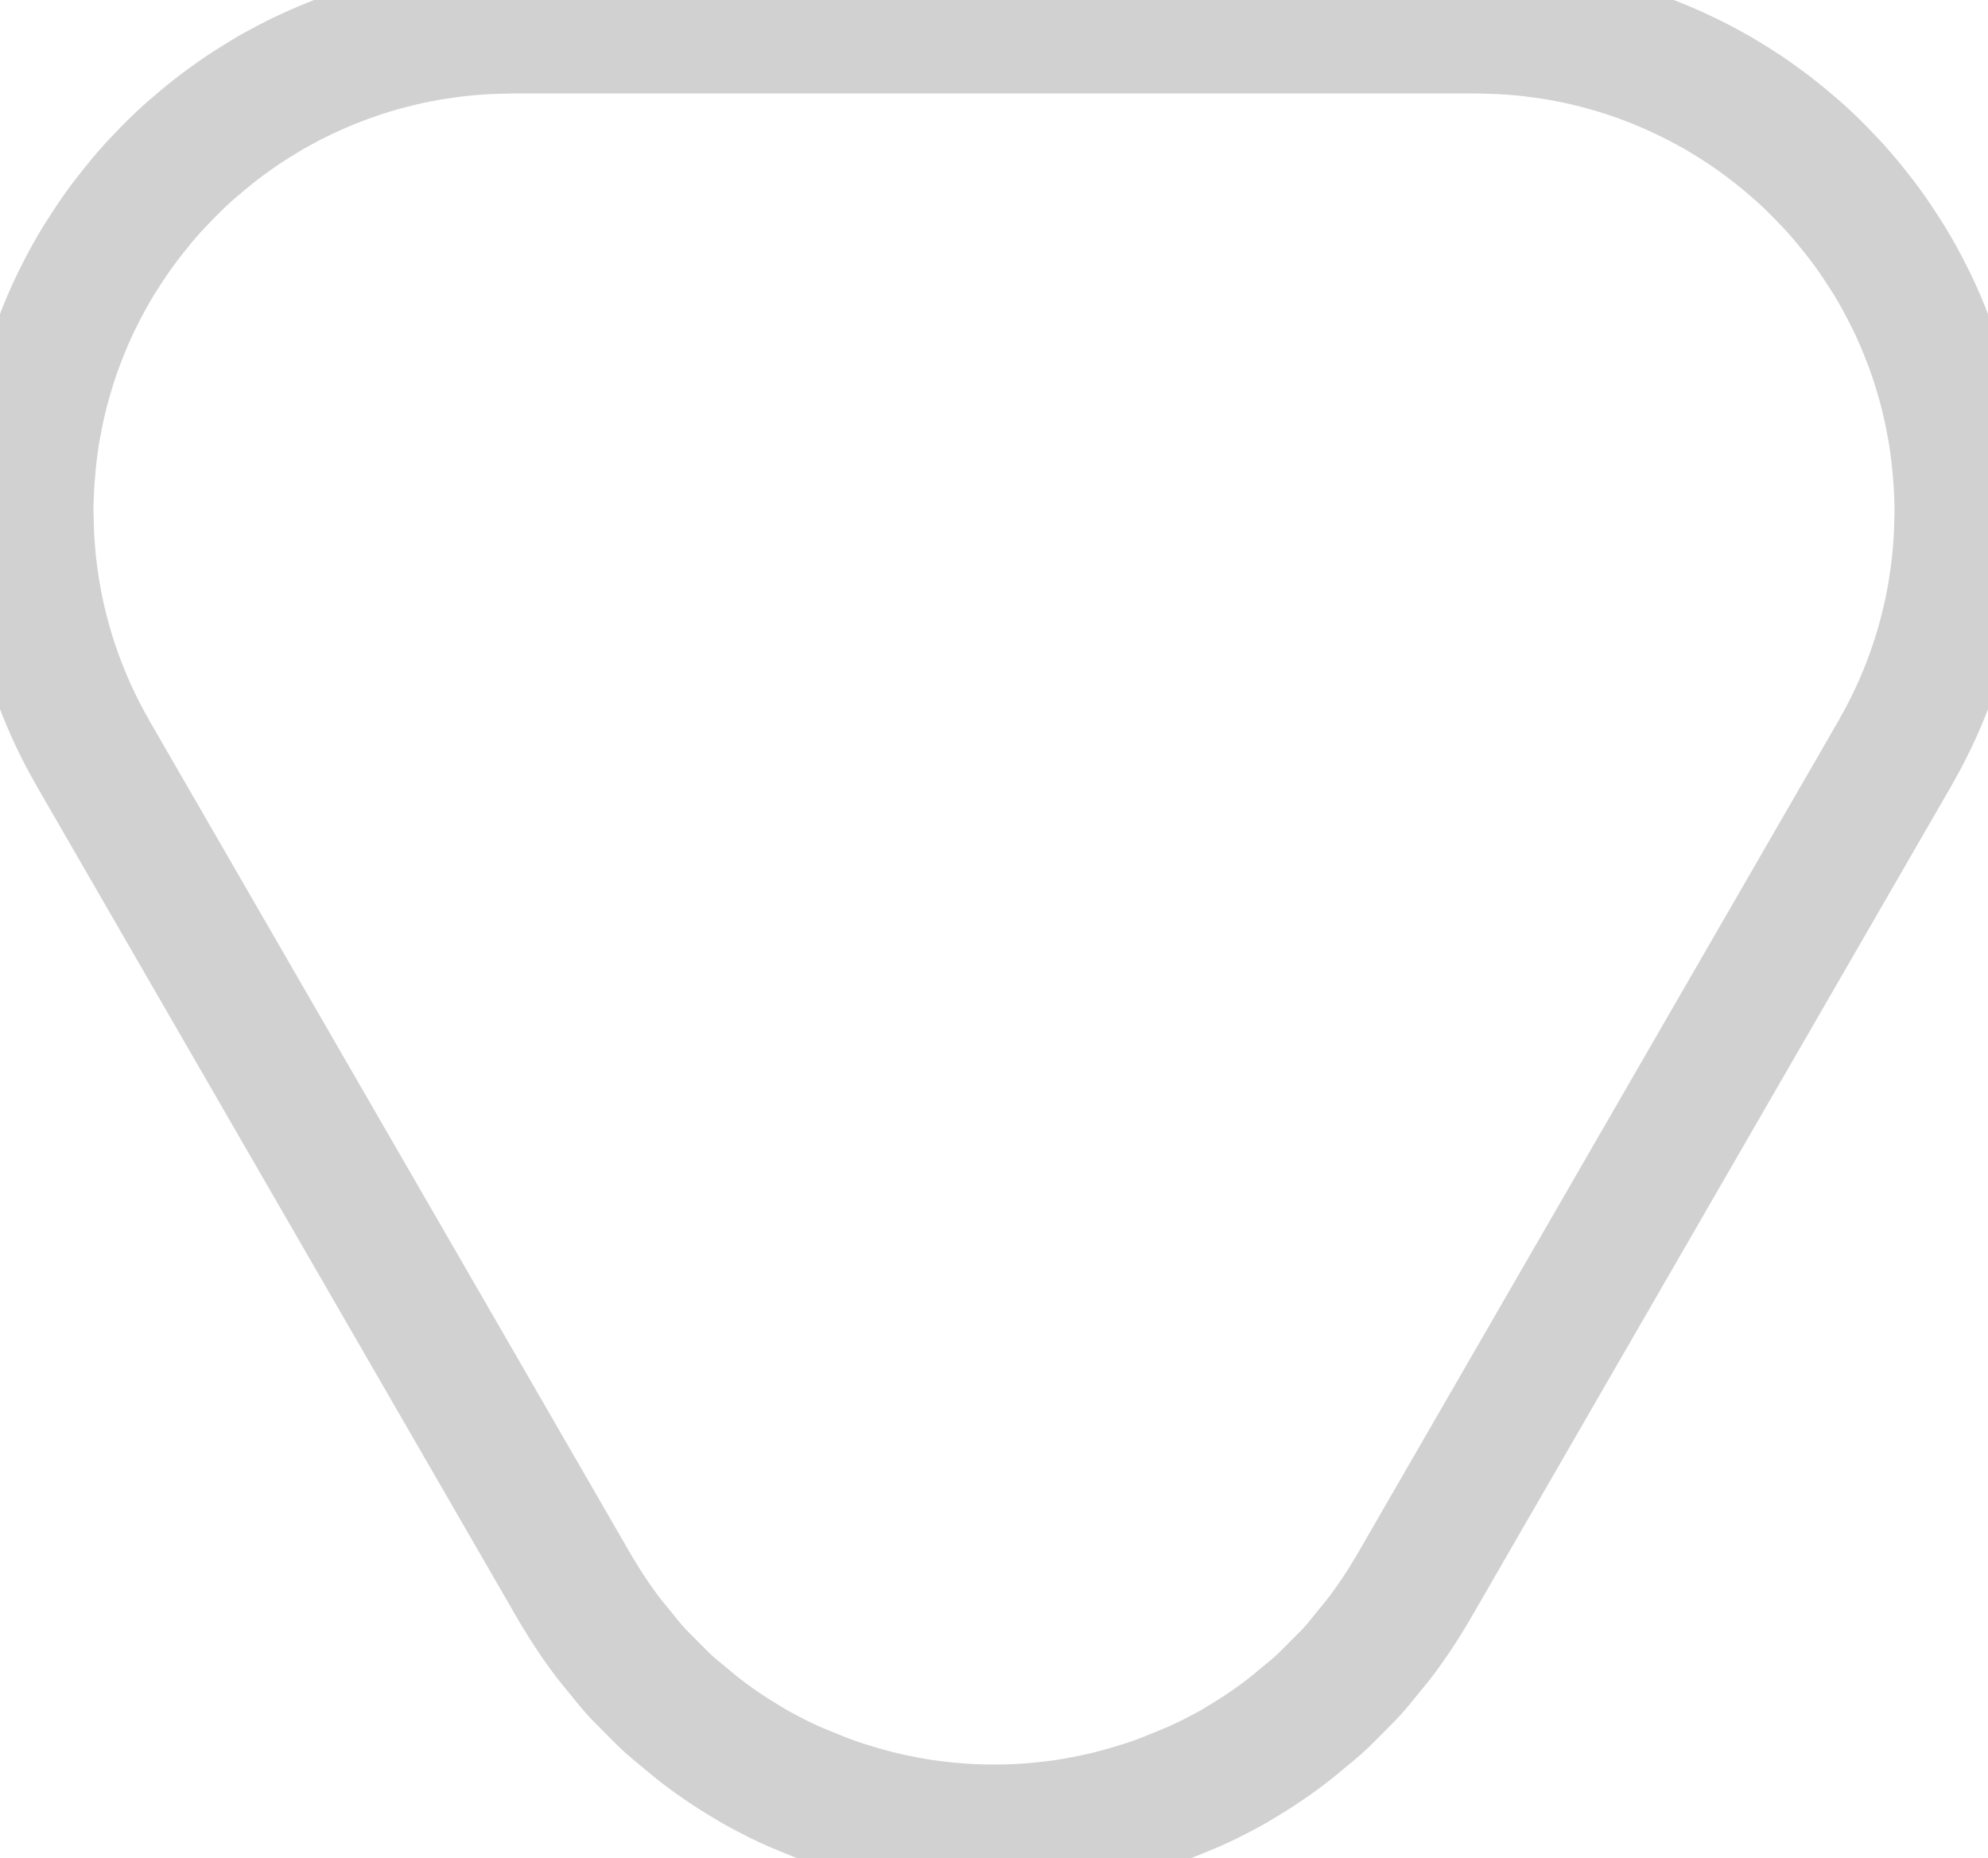
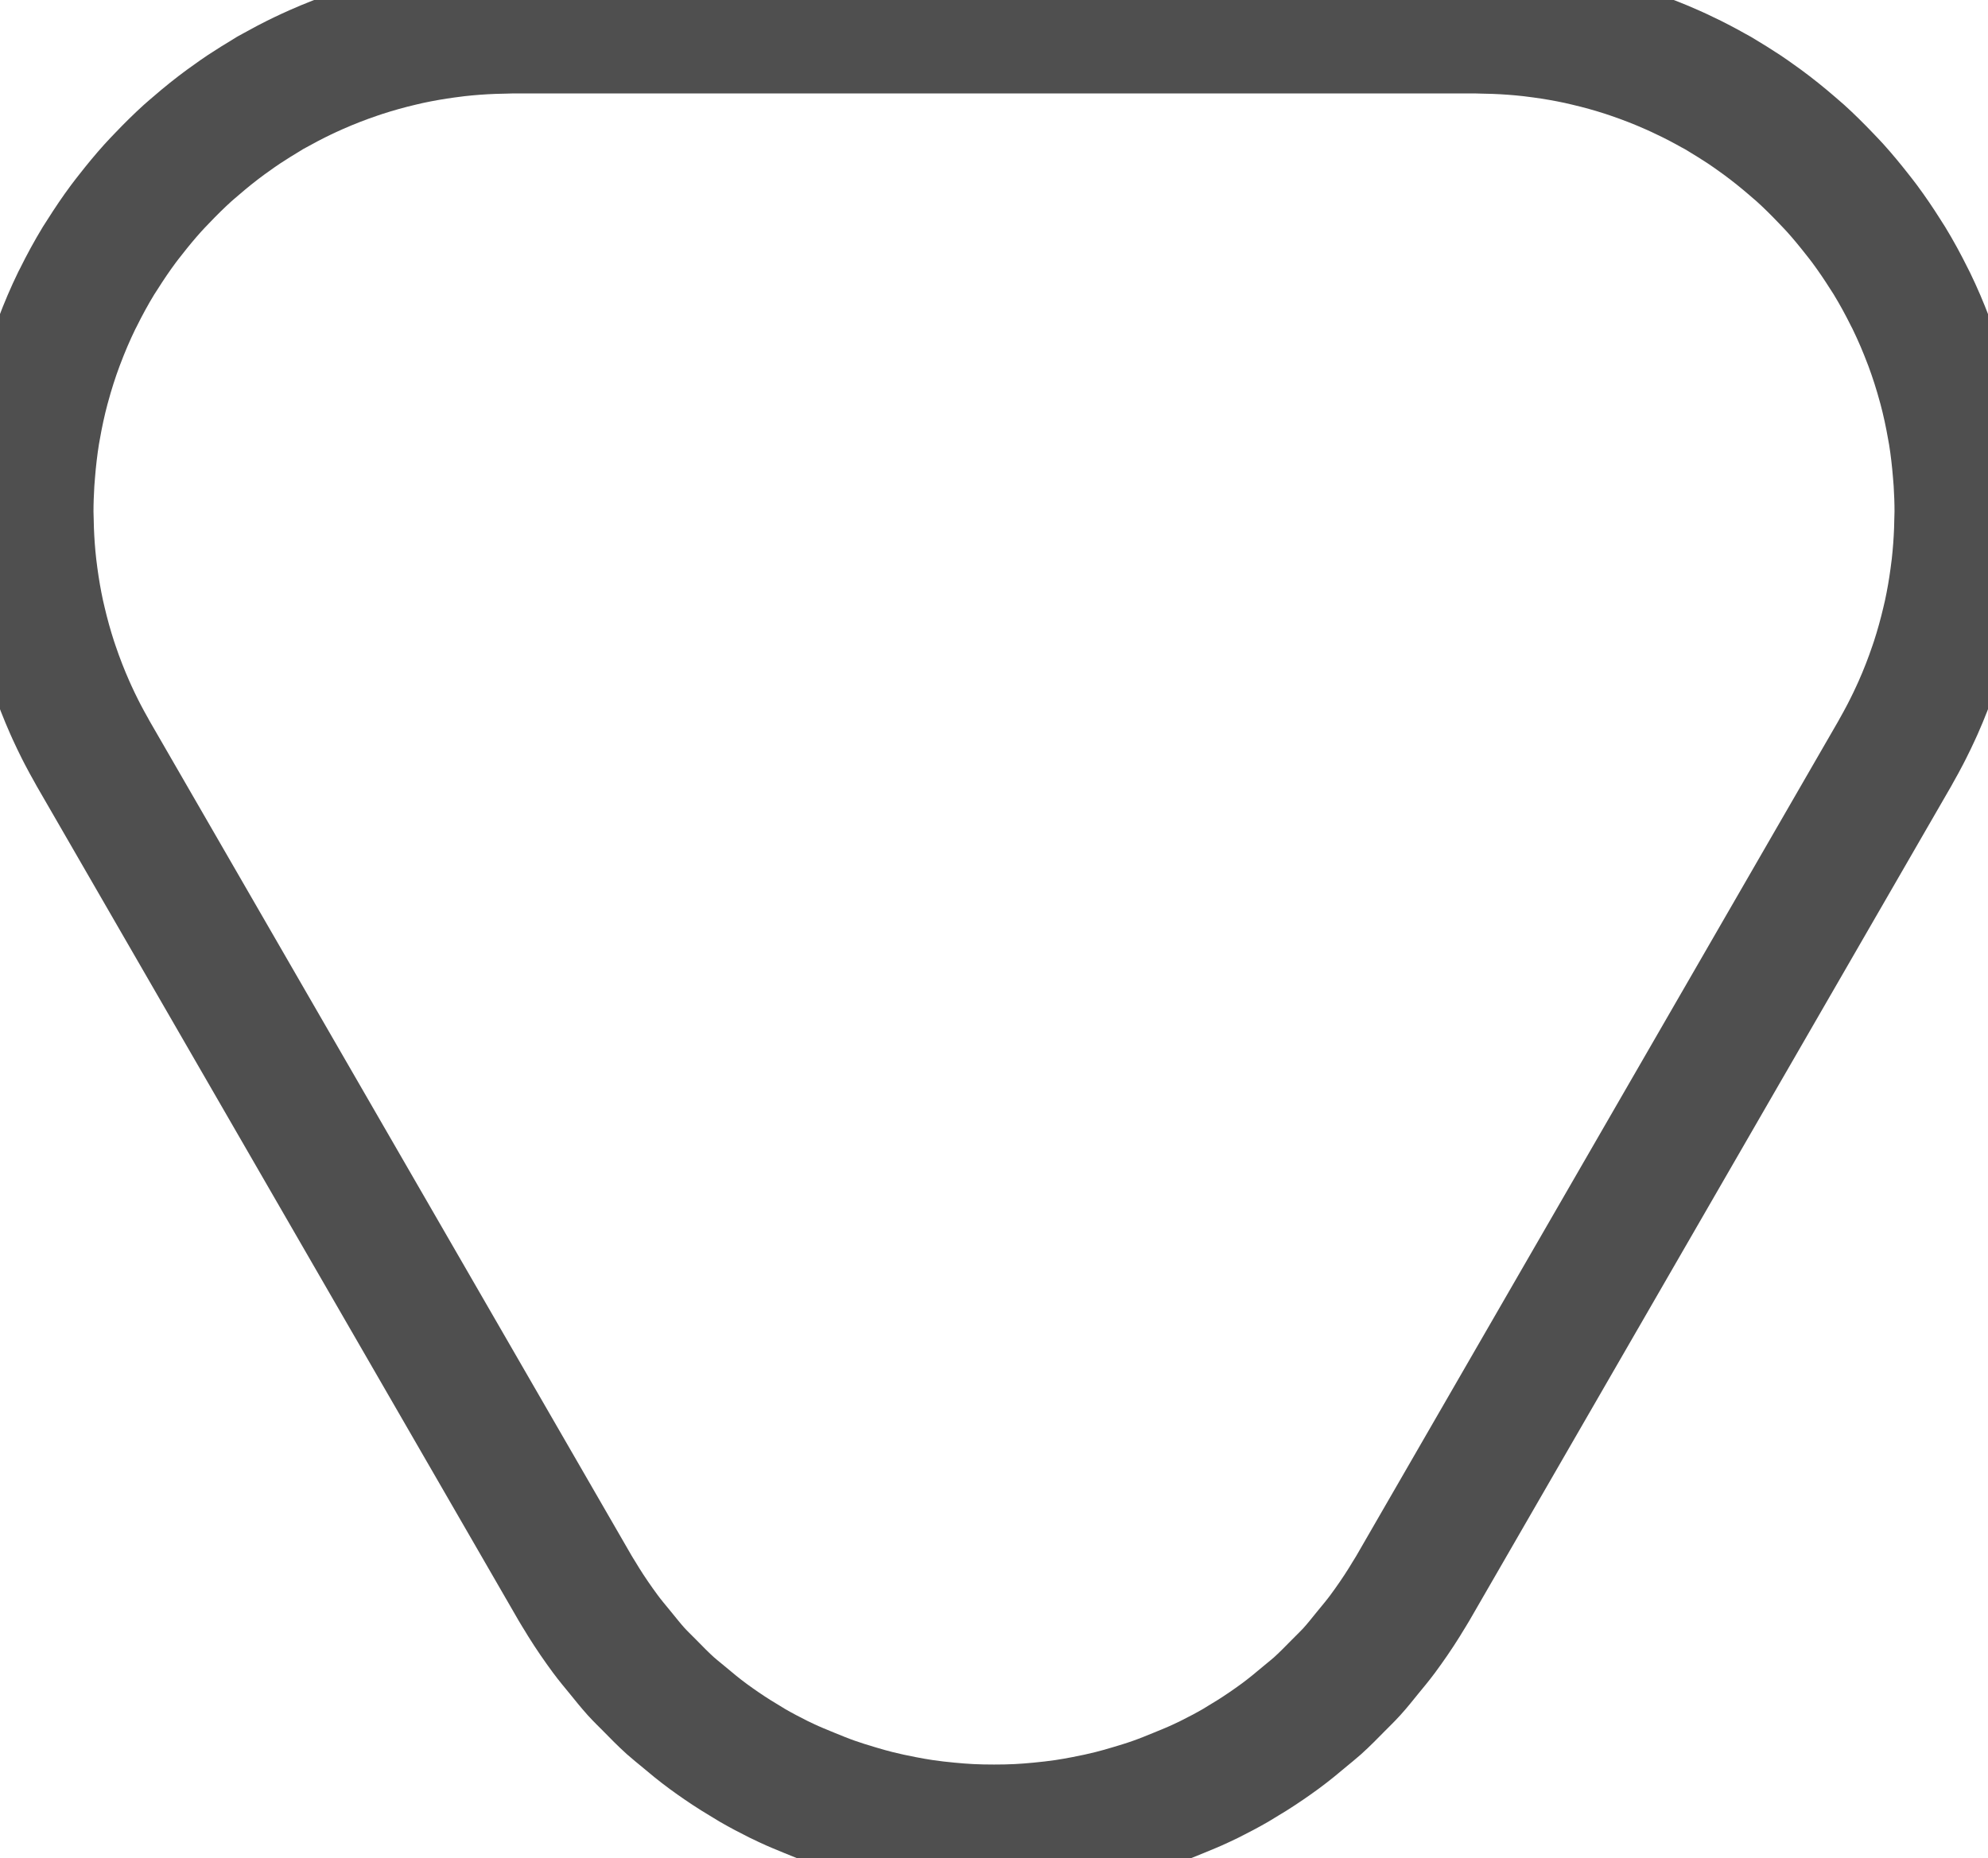
- <svg xmlns="http://www.w3.org/2000/svg" width="70.173mm" height="65.597mm" viewBox="0 0 70.173 65.597" version="1.1" id="svg1">
+ <svg xmlns="http://www.w3.org/2000/svg" width="70.173mm" height="65.597mm" viewBox="0 0 70.173 65.597" version="1.1" id="svg1" xml:space="preserve">
  <defs id="defs1" />
  <g id="layer1">
-     <path id="path20526" style="fill:none;stroke:#d1d1d1;stroke-width:4.6;stroke-linecap:round;stroke-linejoin:round;opacity:1;stroke-opacity:1;stroke-dasharray:none" d="m 18.066,1 c -0.08,0 -0.158,0.005 -0.237,0.006 -0.146,0.002 -0.291,0.005 -0.437,0.011 -0.42,0.016 -0.837,0.047 -1.249,0.093 -0.133,0.015 -0.265,0.033 -0.398,0.051 -0.436,0.059 -0.868,0.134 -1.293,0.225 -0.104,0.022 -0.207,0.047 -0.311,0.072 -0.46,0.108 -0.912,0.234 -1.357,0.379 -0.072,0.023 -0.143,0.048 -0.215,0.072 -0.478,0.163 -0.947,0.345 -1.405,0.548 -0.083,0.037 -0.167,0.075 -0.25,0.113 -0.157,0.072 -0.312,0.147 -0.467,0.224 -0.097,0.049 -0.194,0.099 -0.291,0.149 -0.151,0.079 -0.3,0.16 -0.448,0.243 -0.059,0.033 -0.119,0.063 -0.178,0.097 C 9.477,3.315 9.426,3.349 9.373,3.381 9.255,3.45 9.139,3.522 9.024,3.594 8.886,3.68 8.749,3.767 8.615,3.856 8.536,3.909 8.457,3.963 8.379,4.017 8.241,4.112 8.105,4.209 7.971,4.308 7.607,4.575 7.256,4.857 6.916,5.152 6.816,5.238 6.714,5.322 6.617,5.41 6.308,5.69 6.013,5.983 5.726,6.284 5.614,6.401 5.502,6.516 5.394,6.636 5.126,6.933 4.871,7.242 4.624,7.558 4.534,7.673 4.442,7.787 4.355,7.905 4.097,8.253 3.854,8.612 3.622,8.98 c -0.047,0.075 -0.097,0.147 -0.143,0.222 -0.258,0.424 -0.496,0.862 -0.717,1.309 -0.016,0.032 -0.034,0.064 -0.05,0.096 -0.23,0.472 -0.437,0.958 -0.623,1.454 -0.005,0.013 -0.01,0.025 -0.015,0.037 -0.185,0.494 -0.345,0.999 -0.484,1.514 -0.005,0.018 -0.01,0.035 -0.015,0.052 -0.129,0.483 -0.235,0.975 -0.321,1.474 -0.01,0.059 -0.022,0.118 -0.032,0.177 C 1.15,15.768 1.097,16.226 1.06,16.689 1.051,16.802 1.041,16.914 1.034,17.027 1.014,17.37 1,17.716 1,18.065 c 0,0.079 0.005,0.157 0.006,0.236 0.002,0.144 0.005,0.288 0.011,0.433 0.016,0.424 0.047,0.844 0.094,1.259 0.014,0.126 0.031,0.252 0.048,0.378 0.06,0.442 0.135,0.879 0.228,1.31 0.022,0.099 0.045,0.198 0.069,0.297 0.11,0.467 0.237,0.926 0.384,1.377 0.021,0.064 0.043,0.128 0.065,0.192 0.166,0.491 0.354,0.971 0.562,1.441 0.025,0.057 0.051,0.114 0.077,0.171 0.088,0.193 0.18,0.384 0.275,0.574 0.032,0.063 0.063,0.125 0.096,0.188 0.101,0.194 0.206,0.386 0.314,0.576 0.019,0.033 0.036,0.068 0.055,0.101 L 20.305,56.077 c 0.058,0.101 0.121,0.197 0.181,0.296 0.038,0.064 0.077,0.127 0.116,0.191 0.242,0.388 0.499,0.761 0.766,1.123 0.168,0.228 0.352,0.445 0.532,0.665 0.183,0.224 0.362,0.451 0.554,0.664 0.151,0.166 0.315,0.323 0.474,0.484 0.243,0.248 0.485,0.496 0.742,0.727 0.131,0.118 0.273,0.227 0.409,0.342 0.301,0.254 0.603,0.504 0.918,0.735 0.317,0.232 0.643,0.456 0.98,0.668 0.124,0.078 0.25,0.154 0.376,0.229 0.068,0.041 0.134,0.084 0.203,0.124 0.304,0.176 0.613,0.338 0.923,0.493 0.094,0.047 0.188,0.091 0.283,0.135 0.269,0.128 0.542,0.236 0.814,0.349 0.273,0.112 0.545,0.223 0.823,0.321 0.28,0.099 0.562,0.186 0.844,0.27 0.235,0.07 0.47,0.138 0.708,0.197 0.307,0.077 0.615,0.142 0.924,0.202 0.233,0.045 0.465,0.087 0.7,0.122 0.304,0.045 0.607,0.08 0.912,0.108 0.252,0.024 0.503,0.044 0.756,0.057 0.282,0.014 0.563,0.019 0.844,0.019 0.281,2.5e-4 0.562,-0.005 0.844,-0.019 0.253,-0.013 0.504,-0.033 0.756,-0.057 0.304,-0.029 0.608,-0.063 0.912,-0.108 0.235,-0.035 0.467,-0.077 0.7,-0.122 0.309,-0.059 0.617,-0.125 0.924,-0.202 0.238,-0.059 0.473,-0.128 0.708,-0.197 0.283,-0.084 0.564,-0.17 0.844,-0.27 0.278,-0.098 0.55,-0.209 0.823,-0.321 0.272,-0.113 0.546,-0.221 0.814,-0.349 0.095,-0.045 0.189,-0.089 0.283,-0.135 0.31,-0.155 0.619,-0.317 0.923,-0.493 0.069,-0.04 0.134,-0.083 0.203,-0.124 0.126,-0.075 0.251,-0.151 0.376,-0.229 0.337,-0.213 0.663,-0.436 0.98,-0.668 0.315,-0.231 0.618,-0.481 0.918,-0.735 0.136,-0.115 0.277,-0.223 0.409,-0.342 0.256,-0.231 0.498,-0.479 0.742,-0.727 0.158,-0.161 0.323,-0.317 0.474,-0.484 0.193,-0.212 0.372,-0.44 0.554,-0.664 0.18,-0.22 0.364,-0.437 0.532,-0.665 0.267,-0.362 0.524,-0.735 0.766,-1.123 0.039,-0.063 0.078,-0.127 0.116,-0.191 0.06,-0.099 0.123,-0.195 0.181,-0.296 L 66.888,26.596 c 0.019,-0.033 0.036,-0.067 0.055,-0.101 0.107,-0.188 0.211,-0.378 0.311,-0.571 0.035,-0.068 0.07,-0.136 0.104,-0.204 0.092,-0.182 0.18,-0.366 0.265,-0.552 0.028,-0.061 0.056,-0.123 0.084,-0.184 0.208,-0.468 0.395,-0.948 0.561,-1.438 0.022,-0.064 0.044,-0.128 0.065,-0.192 0.147,-0.451 0.274,-0.91 0.384,-1.377 0.023,-0.099 0.047,-0.198 0.069,-0.297 0.092,-0.427 0.167,-0.861 0.226,-1.299 0.018,-0.133 0.036,-0.266 0.051,-0.399 0.046,-0.412 0.077,-0.829 0.093,-1.249 0.006,-0.145 0.009,-0.289 0.011,-0.433 0.001,-0.079 0.006,-0.157 0.006,-0.236 0,-0.348 -0.013,-0.694 -0.034,-1.037 -0.007,-0.116 -0.017,-0.23 -0.027,-0.346 -0.037,-0.458 -0.089,-0.912 -0.161,-1.36 -0.011,-0.064 -0.023,-0.128 -0.035,-0.192 -0.086,-0.496 -0.191,-0.986 -0.319,-1.466 -0.005,-0.018 -0.01,-0.035 -0.015,-0.052 -0.139,-0.515 -0.3,-1.02 -0.484,-1.514 -0.005,-0.013 -0.01,-0.025 -0.015,-0.037 -0.186,-0.494 -0.392,-0.977 -0.621,-1.448 -0.018,-0.038 -0.039,-0.075 -0.058,-0.113 C 67.185,10.057 66.949,9.622 66.693,9.202 66.648,9.127 66.597,9.054 66.551,8.98 66.319,8.612 66.076,8.253 65.818,7.905 65.731,7.787 65.639,7.673 65.549,7.558 65.301,7.242 65.047,6.933 64.779,6.636 64.669,6.515 64.556,6.398 64.443,6.28 64.156,5.98 63.863,5.688 63.556,5.41 63.458,5.322 63.357,5.238 63.257,5.151 62.916,4.857 62.565,4.575 62.202,4.308 62.067,4.209 61.932,4.112 61.794,4.017 61.715,3.963 61.637,3.909 61.558,3.856 61.424,3.767 61.288,3.681 61.152,3.596 61.033,3.522 60.914,3.448 60.793,3.376 60.742,3.346 60.693,3.314 60.641,3.284 60.585,3.251 60.527,3.223 60.47,3.191 60.32,3.106 60.167,3.023 60.014,2.943 59.918,2.892 59.821,2.843 59.725,2.795 59.571,2.718 59.416,2.644 59.261,2.572 59.176,2.533 59.091,2.494 59.006,2.457 58.549,2.254 58.081,2.072 57.604,1.909 57.532,1.885 57.461,1.86 57.389,1.837 56.944,1.692 56.491,1.566 56.03,1.458 55.927,1.433 55.824,1.409 55.721,1.386 55.295,1.295 54.864,1.22 54.428,1.161 54.295,1.143 54.162,1.125 54.029,1.11 53.617,1.064 53.201,1.033 52.781,1.017 52.635,1.011 52.49,1.008 52.344,1.006 52.265,1.005 52.187,1 52.107,1 Z" />
+     <path id="path20526" style="fill:none;stroke:#4f4f4f;stroke-width:4.6;stroke-linecap:round;stroke-linejoin:round;opacity:1;stroke-opacity:1;stroke-dasharray:none" d="m 18.066,1 c -0.08,0 -0.158,0.005 -0.237,0.006 -0.146,0.002 -0.291,0.005 -0.437,0.011 -0.42,0.016 -0.837,0.047 -1.249,0.093 -0.133,0.015 -0.265,0.033 -0.398,0.051 -0.436,0.059 -0.868,0.134 -1.293,0.225 -0.104,0.022 -0.207,0.047 -0.311,0.072 -0.46,0.108 -0.912,0.234 -1.357,0.379 -0.072,0.023 -0.143,0.048 -0.215,0.072 -0.478,0.163 -0.947,0.345 -1.405,0.548 -0.083,0.037 -0.167,0.075 -0.25,0.113 -0.157,0.072 -0.312,0.147 -0.467,0.224 -0.097,0.049 -0.194,0.099 -0.291,0.149 -0.151,0.079 -0.3,0.16 -0.448,0.243 -0.059,0.033 -0.119,0.063 -0.178,0.097 C 9.477,3.315 9.426,3.349 9.373,3.381 9.255,3.45 9.139,3.522 9.024,3.594 8.886,3.68 8.749,3.767 8.615,3.856 8.536,3.909 8.457,3.963 8.379,4.017 8.241,4.112 8.105,4.209 7.971,4.308 7.607,4.575 7.256,4.857 6.916,5.152 6.816,5.238 6.714,5.322 6.617,5.41 6.308,5.69 6.013,5.983 5.726,6.284 5.614,6.401 5.502,6.516 5.394,6.636 5.126,6.933 4.871,7.242 4.624,7.558 4.534,7.673 4.442,7.787 4.355,7.905 4.097,8.253 3.854,8.612 3.622,8.98 c -0.047,0.075 -0.097,0.147 -0.143,0.222 -0.258,0.424 -0.496,0.862 -0.717,1.309 -0.016,0.032 -0.034,0.064 -0.05,0.096 -0.23,0.472 -0.437,0.958 -0.623,1.454 -0.005,0.013 -0.01,0.025 -0.015,0.037 -0.185,0.494 -0.345,0.999 -0.484,1.514 -0.005,0.018 -0.01,0.035 -0.015,0.052 -0.129,0.483 -0.235,0.975 -0.321,1.474 -0.01,0.059 -0.022,0.118 -0.032,0.177 C 1.15,15.768 1.097,16.226 1.06,16.689 1.051,16.802 1.041,16.914 1.034,17.027 1.014,17.37 1,17.716 1,18.065 c 0,0.079 0.005,0.157 0.006,0.236 0.002,0.144 0.005,0.288 0.011,0.433 0.016,0.424 0.047,0.844 0.094,1.259 0.014,0.126 0.031,0.252 0.048,0.378 0.06,0.442 0.135,0.879 0.228,1.31 0.022,0.099 0.045,0.198 0.069,0.297 0.11,0.467 0.237,0.926 0.384,1.377 0.021,0.064 0.043,0.128 0.065,0.192 0.166,0.491 0.354,0.971 0.562,1.441 0.025,0.057 0.051,0.114 0.077,0.171 0.088,0.193 0.18,0.384 0.275,0.574 0.032,0.063 0.063,0.125 0.096,0.188 0.101,0.194 0.206,0.386 0.314,0.576 0.019,0.033 0.036,0.068 0.055,0.101 L 20.305,56.077 c 0.058,0.101 0.121,0.197 0.181,0.296 0.038,0.064 0.077,0.127 0.116,0.191 0.242,0.388 0.499,0.761 0.766,1.123 0.168,0.228 0.352,0.445 0.532,0.665 0.183,0.224 0.362,0.451 0.554,0.664 0.151,0.166 0.315,0.323 0.474,0.484 0.243,0.248 0.485,0.496 0.742,0.727 0.131,0.118 0.273,0.227 0.409,0.342 0.301,0.254 0.603,0.504 0.918,0.735 0.317,0.232 0.643,0.456 0.98,0.668 0.124,0.078 0.25,0.154 0.376,0.229 0.068,0.041 0.134,0.084 0.203,0.124 0.304,0.176 0.613,0.338 0.923,0.493 0.094,0.047 0.188,0.091 0.283,0.135 0.269,0.128 0.542,0.236 0.814,0.349 0.273,0.112 0.545,0.223 0.823,0.321 0.28,0.099 0.562,0.186 0.844,0.27 0.235,0.07 0.47,0.138 0.708,0.197 0.307,0.077 0.615,0.142 0.924,0.202 0.233,0.045 0.465,0.087 0.7,0.122 0.304,0.045 0.607,0.08 0.912,0.108 0.252,0.024 0.503,0.044 0.756,0.057 0.282,0.014 0.563,0.019 0.844,0.019 0.281,2.5e-4 0.562,-0.005 0.844,-0.019 0.253,-0.013 0.504,-0.033 0.756,-0.057 0.304,-0.029 0.608,-0.063 0.912,-0.108 0.235,-0.035 0.467,-0.077 0.7,-0.122 0.309,-0.059 0.617,-0.125 0.924,-0.202 0.238,-0.059 0.473,-0.128 0.708,-0.197 0.283,-0.084 0.564,-0.17 0.844,-0.27 0.278,-0.098 0.55,-0.209 0.823,-0.321 0.272,-0.113 0.546,-0.221 0.814,-0.349 0.095,-0.045 0.189,-0.089 0.283,-0.135 0.31,-0.155 0.619,-0.317 0.923,-0.493 0.069,-0.04 0.134,-0.083 0.203,-0.124 0.126,-0.075 0.251,-0.151 0.376,-0.229 0.337,-0.213 0.663,-0.436 0.98,-0.668 0.315,-0.231 0.618,-0.481 0.918,-0.735 0.136,-0.115 0.277,-0.223 0.409,-0.342 0.256,-0.231 0.498,-0.479 0.742,-0.727 0.158,-0.161 0.323,-0.317 0.474,-0.484 0.193,-0.212 0.372,-0.44 0.554,-0.664 0.18,-0.22 0.364,-0.437 0.532,-0.665 0.267,-0.362 0.524,-0.735 0.766,-1.123 0.039,-0.063 0.078,-0.127 0.116,-0.191 0.06,-0.099 0.123,-0.195 0.181,-0.296 L 66.888,26.596 c 0.019,-0.033 0.036,-0.067 0.055,-0.101 0.107,-0.188 0.211,-0.378 0.311,-0.571 0.035,-0.068 0.07,-0.136 0.104,-0.204 0.092,-0.182 0.18,-0.366 0.265,-0.552 0.028,-0.061 0.056,-0.123 0.084,-0.184 0.208,-0.468 0.395,-0.948 0.561,-1.438 0.022,-0.064 0.044,-0.128 0.065,-0.192 0.147,-0.451 0.274,-0.91 0.384,-1.377 0.023,-0.099 0.047,-0.198 0.069,-0.297 0.092,-0.427 0.167,-0.861 0.226,-1.299 0.018,-0.133 0.036,-0.266 0.051,-0.399 0.046,-0.412 0.077,-0.829 0.093,-1.249 0.006,-0.145 0.009,-0.289 0.011,-0.433 0.001,-0.079 0.006,-0.157 0.006,-0.236 0,-0.348 -0.013,-0.694 -0.034,-1.037 -0.007,-0.116 -0.017,-0.23 -0.027,-0.346 -0.037,-0.458 -0.089,-0.912 -0.161,-1.36 -0.011,-0.064 -0.023,-0.128 -0.035,-0.192 -0.086,-0.496 -0.191,-0.986 -0.319,-1.466 -0.005,-0.018 -0.01,-0.035 -0.015,-0.052 -0.139,-0.515 -0.3,-1.02 -0.484,-1.514 -0.005,-0.013 -0.01,-0.025 -0.015,-0.037 -0.186,-0.494 -0.392,-0.977 -0.621,-1.448 -0.018,-0.038 -0.039,-0.075 -0.058,-0.113 C 67.185,10.057 66.949,9.622 66.693,9.202 66.648,9.127 66.597,9.054 66.551,8.98 66.319,8.612 66.076,8.253 65.818,7.905 65.731,7.787 65.639,7.673 65.549,7.558 65.301,7.242 65.047,6.933 64.779,6.636 64.669,6.515 64.556,6.398 64.443,6.28 64.156,5.98 63.863,5.688 63.556,5.41 63.458,5.322 63.357,5.238 63.257,5.151 62.916,4.857 62.565,4.575 62.202,4.308 62.067,4.209 61.932,4.112 61.794,4.017 61.715,3.963 61.637,3.909 61.558,3.856 61.424,3.767 61.288,3.681 61.152,3.596 61.033,3.522 60.914,3.448 60.793,3.376 60.742,3.346 60.693,3.314 60.641,3.284 60.585,3.251 60.527,3.223 60.47,3.191 60.32,3.106 60.167,3.023 60.014,2.943 59.918,2.892 59.821,2.843 59.725,2.795 59.571,2.718 59.416,2.644 59.261,2.572 59.176,2.533 59.091,2.494 59.006,2.457 58.549,2.254 58.081,2.072 57.604,1.909 57.532,1.885 57.461,1.86 57.389,1.837 56.944,1.692 56.491,1.566 56.03,1.458 55.927,1.433 55.824,1.409 55.721,1.386 55.295,1.295 54.864,1.22 54.428,1.161 54.295,1.143 54.162,1.125 54.029,1.11 53.617,1.064 53.201,1.033 52.781,1.017 52.635,1.011 52.49,1.008 52.344,1.006 52.265,1.005 52.187,1 52.107,1 Z" />
  </g>
</svg>
